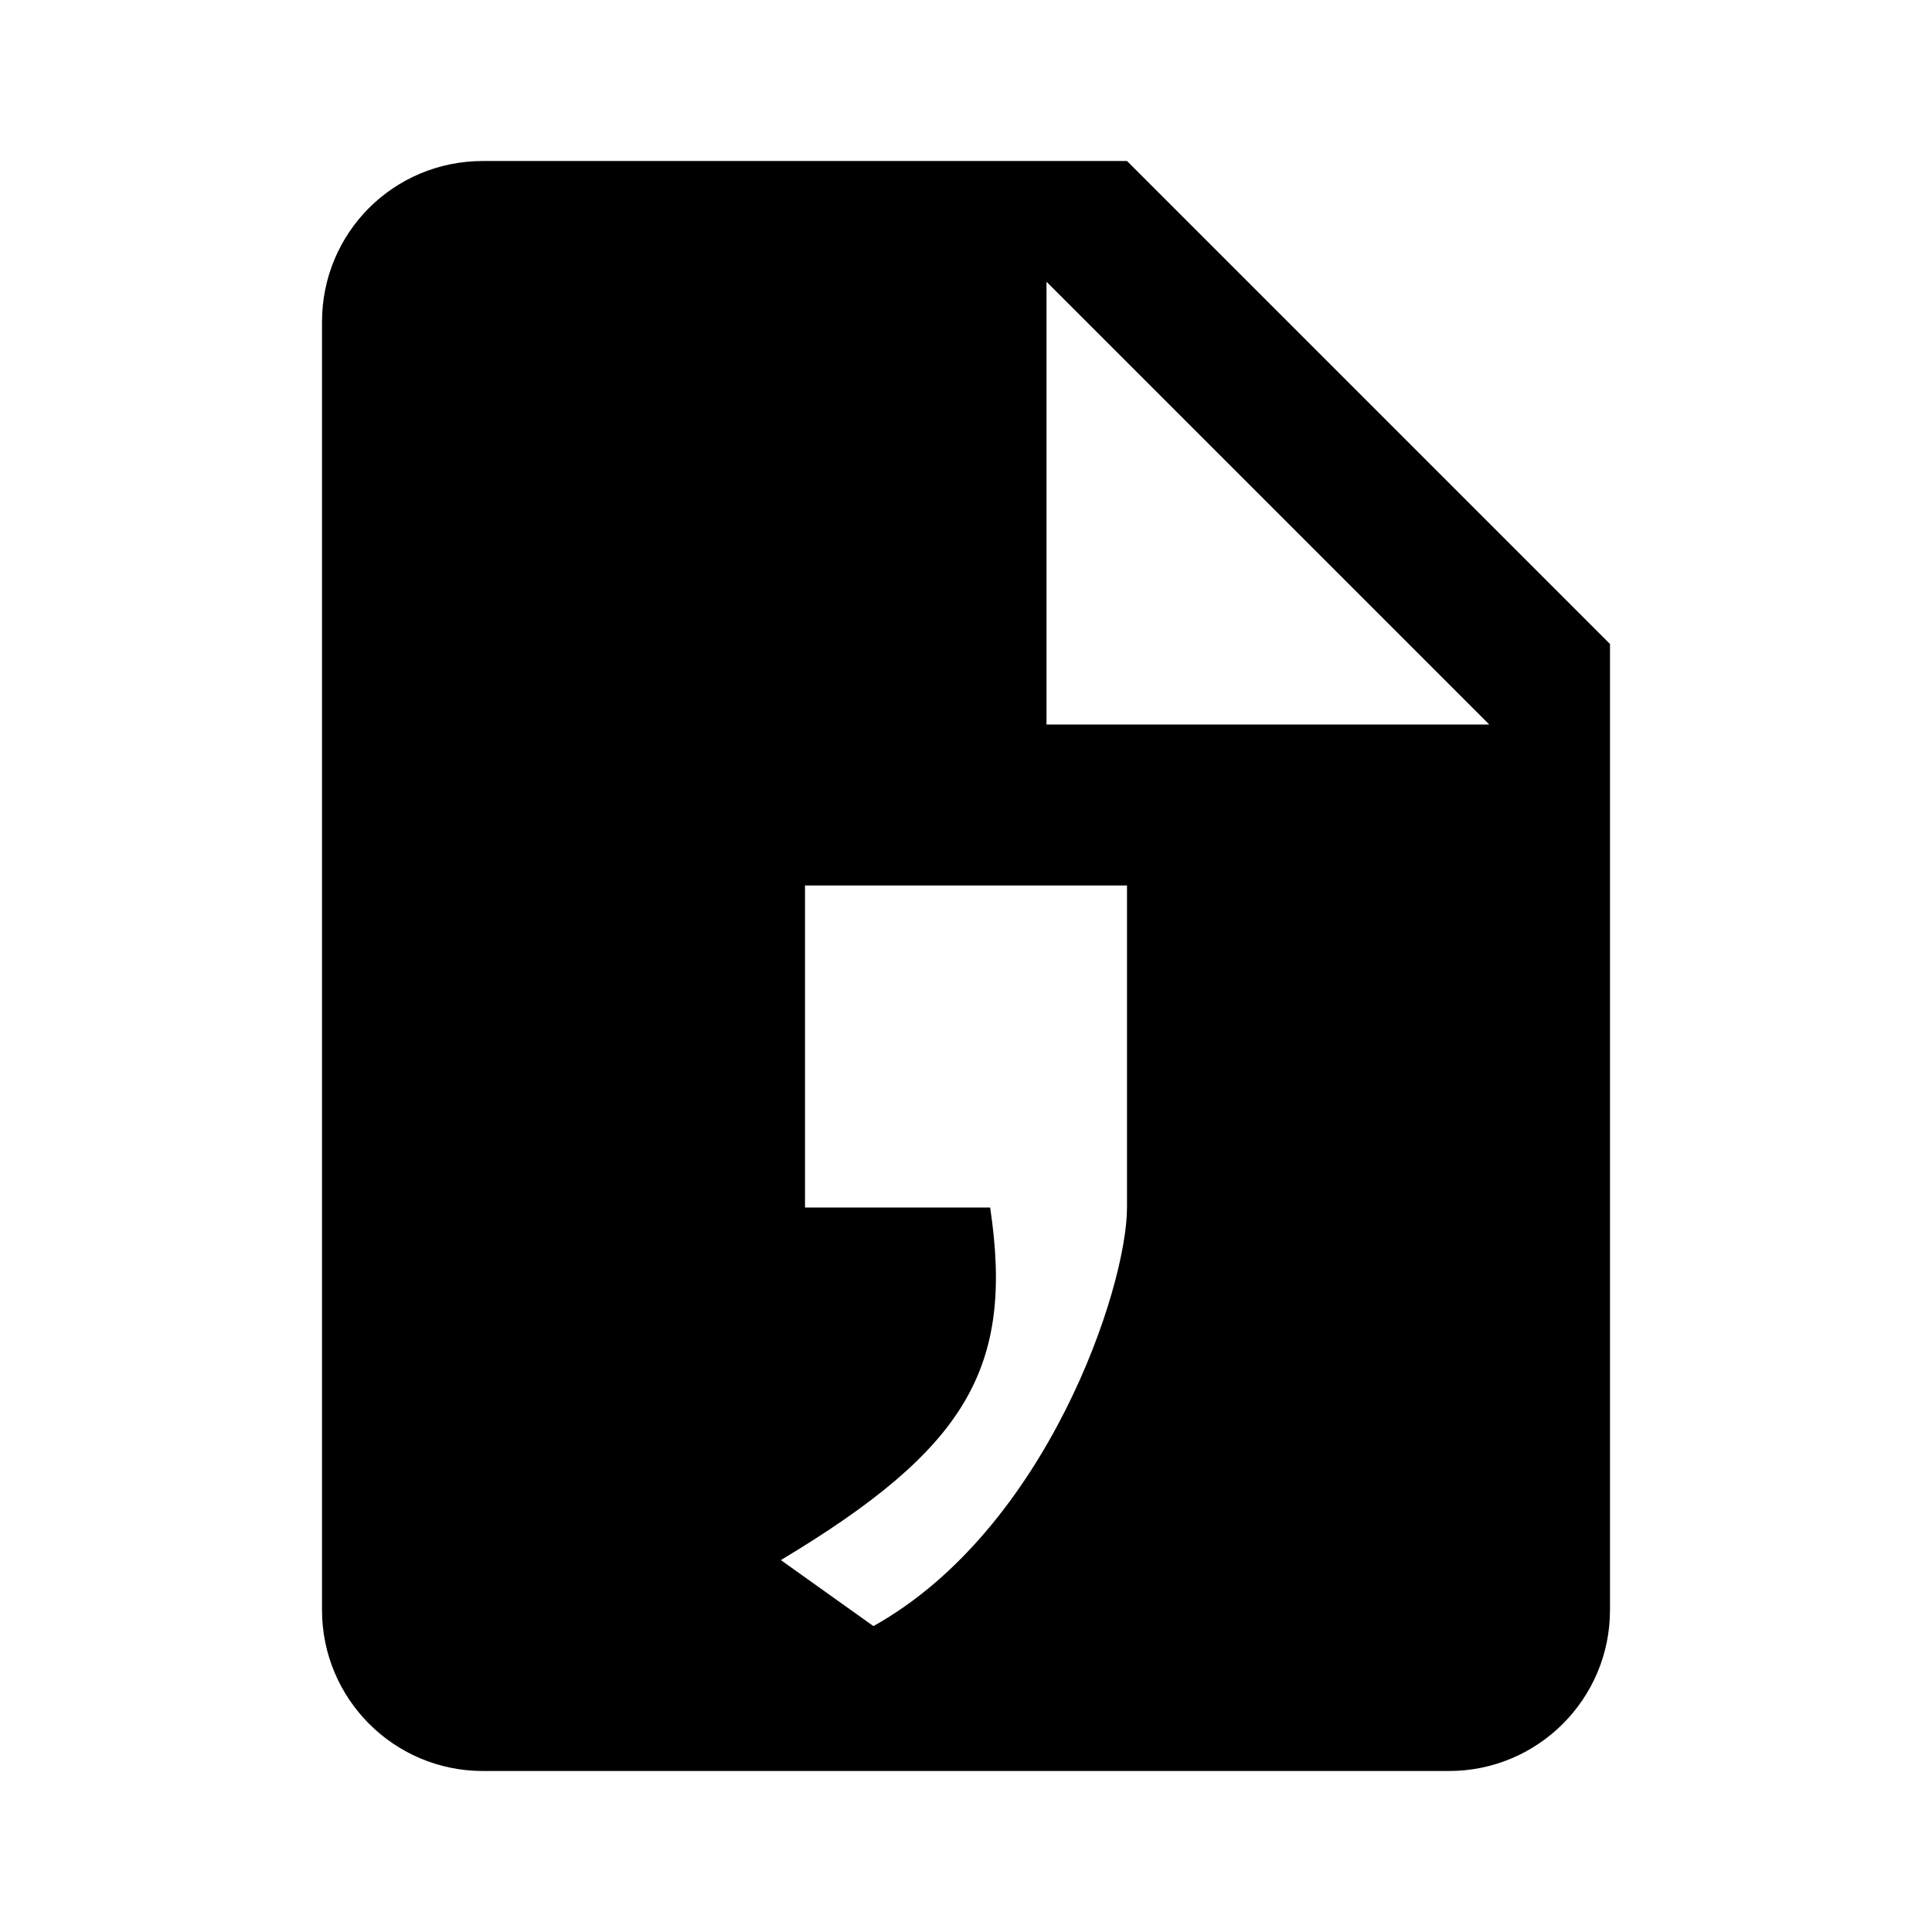
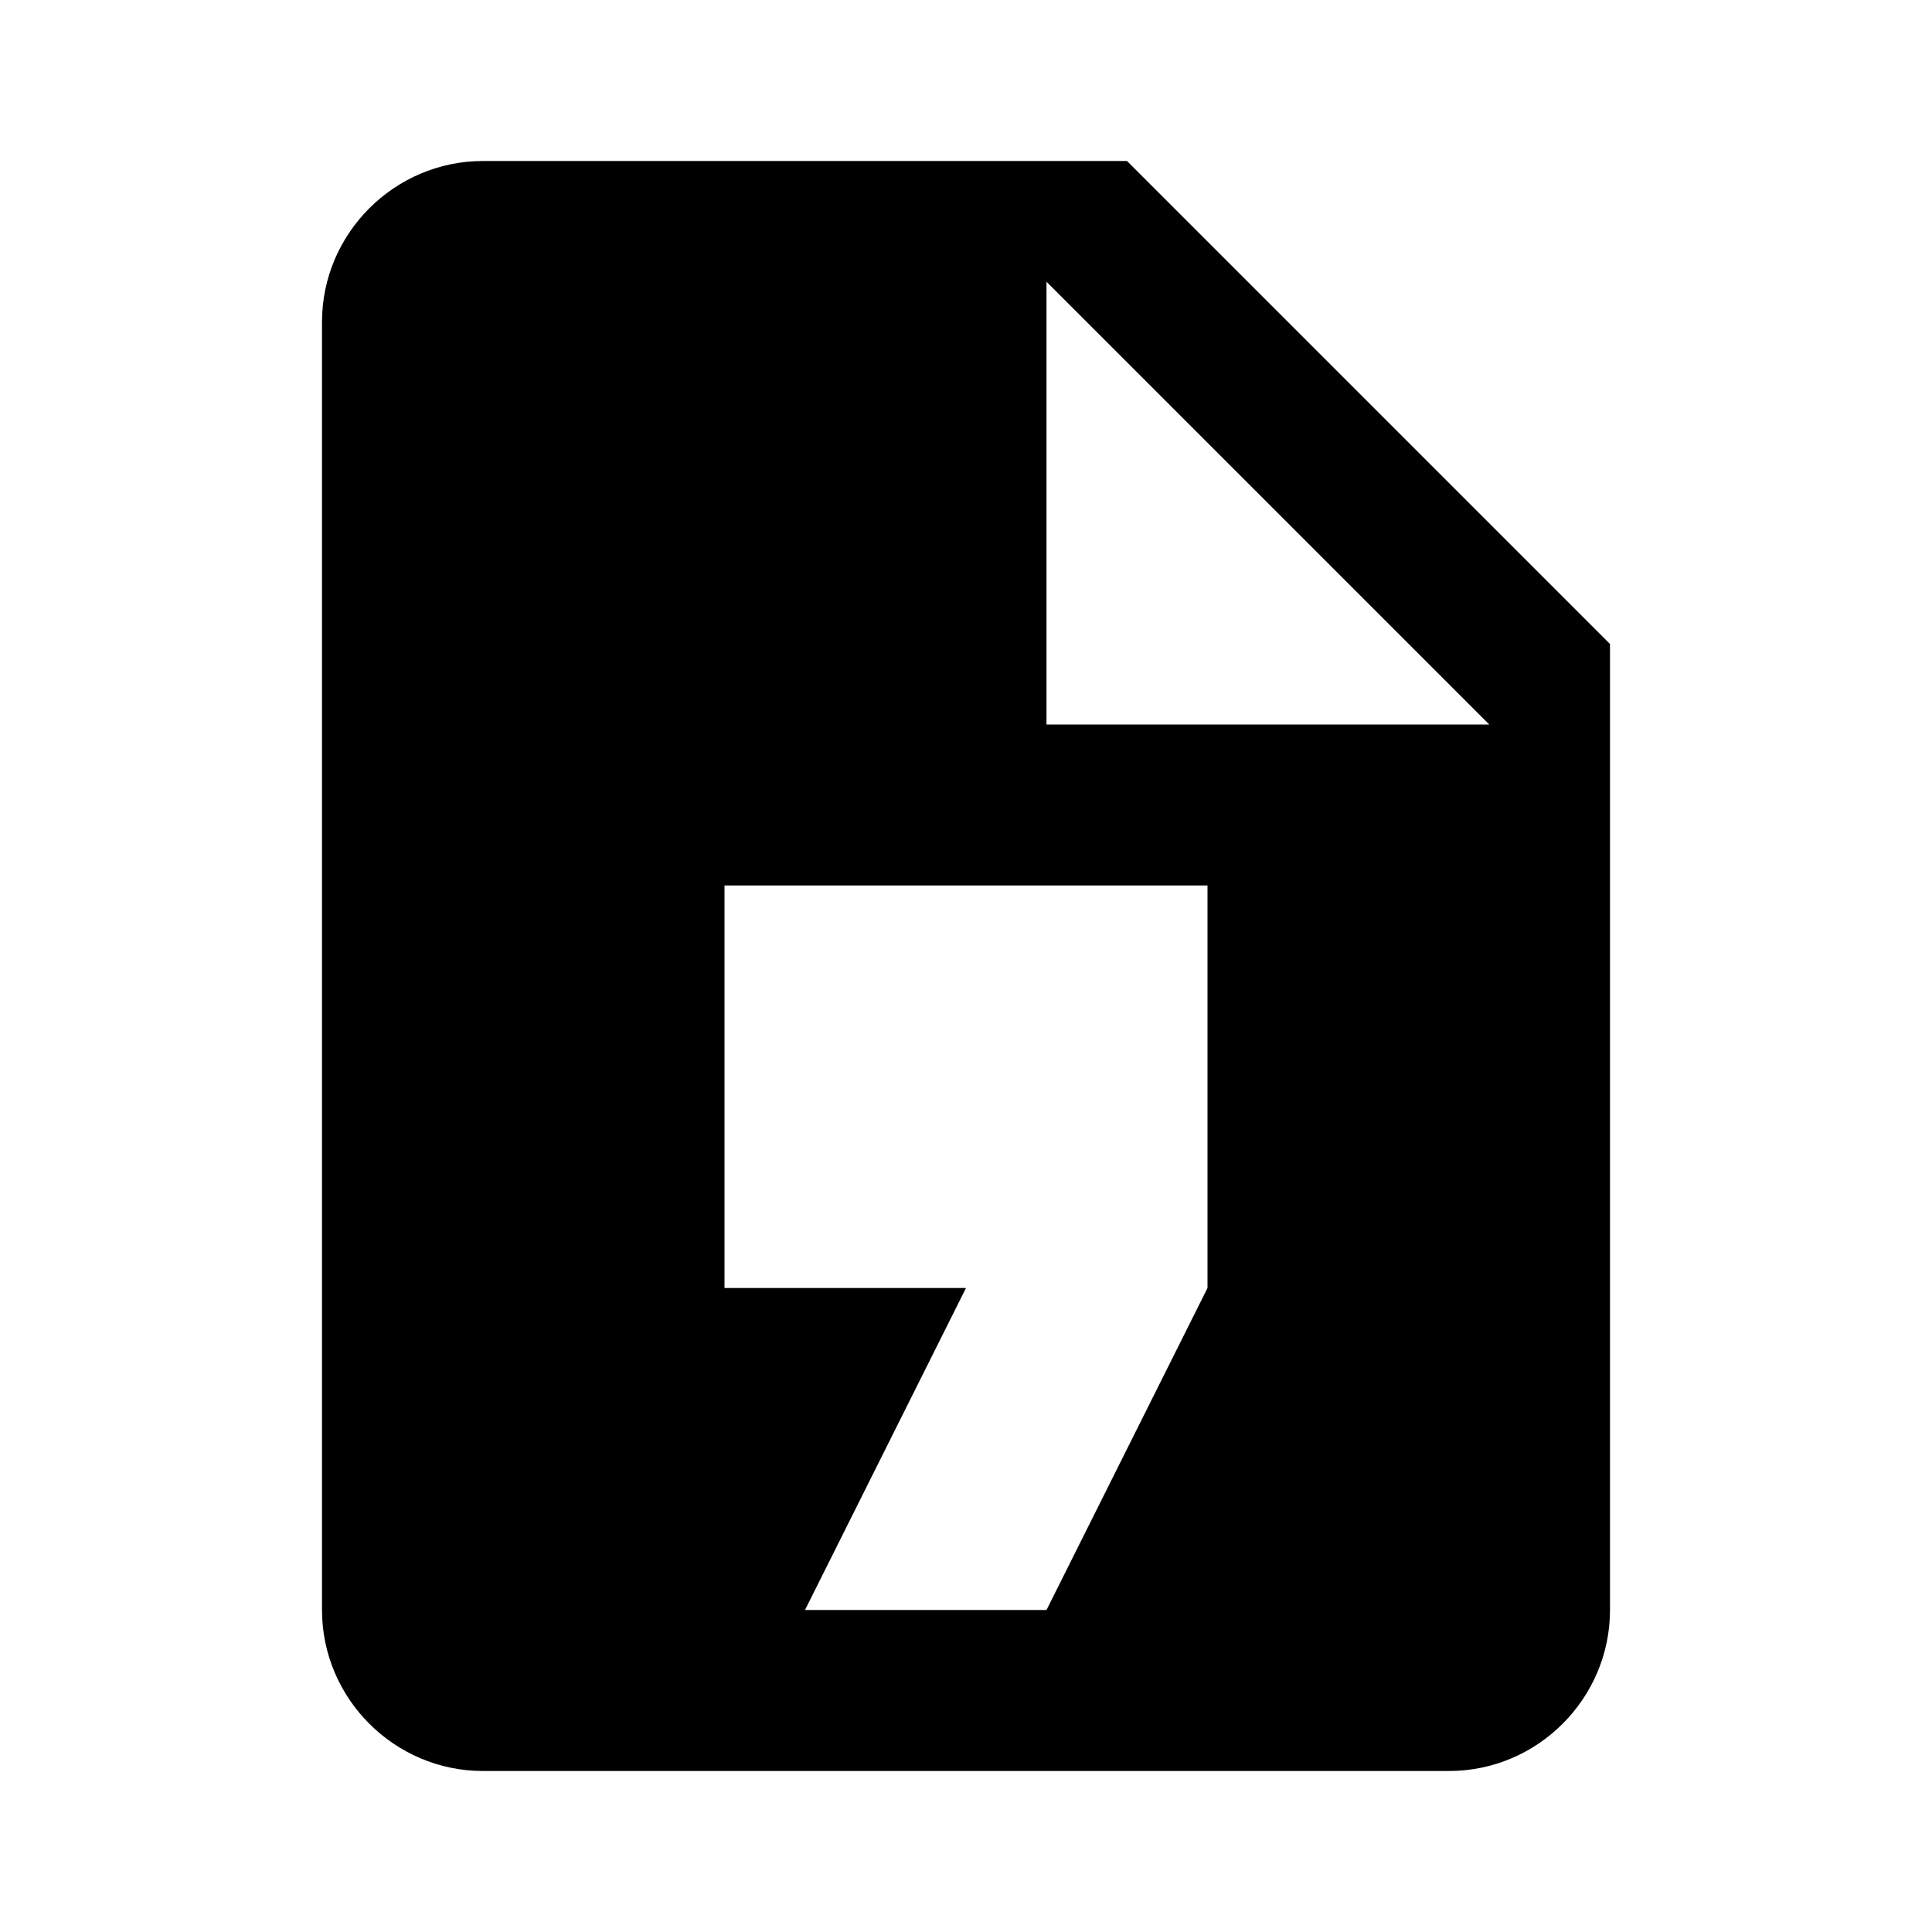
<svg xmlns="http://www.w3.org/2000/svg" version="1.1" id="mdi-file-delimited" width="24" height="24" viewBox="0 0 24 24">
-   <path d="M13,9H18.5L13,3.5V9M6,2H14L20,8V20A2,2 0 0,1 18,22H6C4.89,22 4,21.1 4,20V4C4,2.89 4.89,2 6,2M14,15V11H10V15H12.3C12.6,17 12,18 9.7,19.38L10.85,20.2C13,19 14,16 14,15Z" />
+   <path d="M14 2H6C4.9 2 4 2.9 4 4V20C4 21.1 4.9 22 6 22H18C19.1 22 20 21.1 20 20V8L14 2M15 16L13 20H10L12 16H9V11H15V16M13 9V3.5L18.5 9H13Z" />
</svg>
